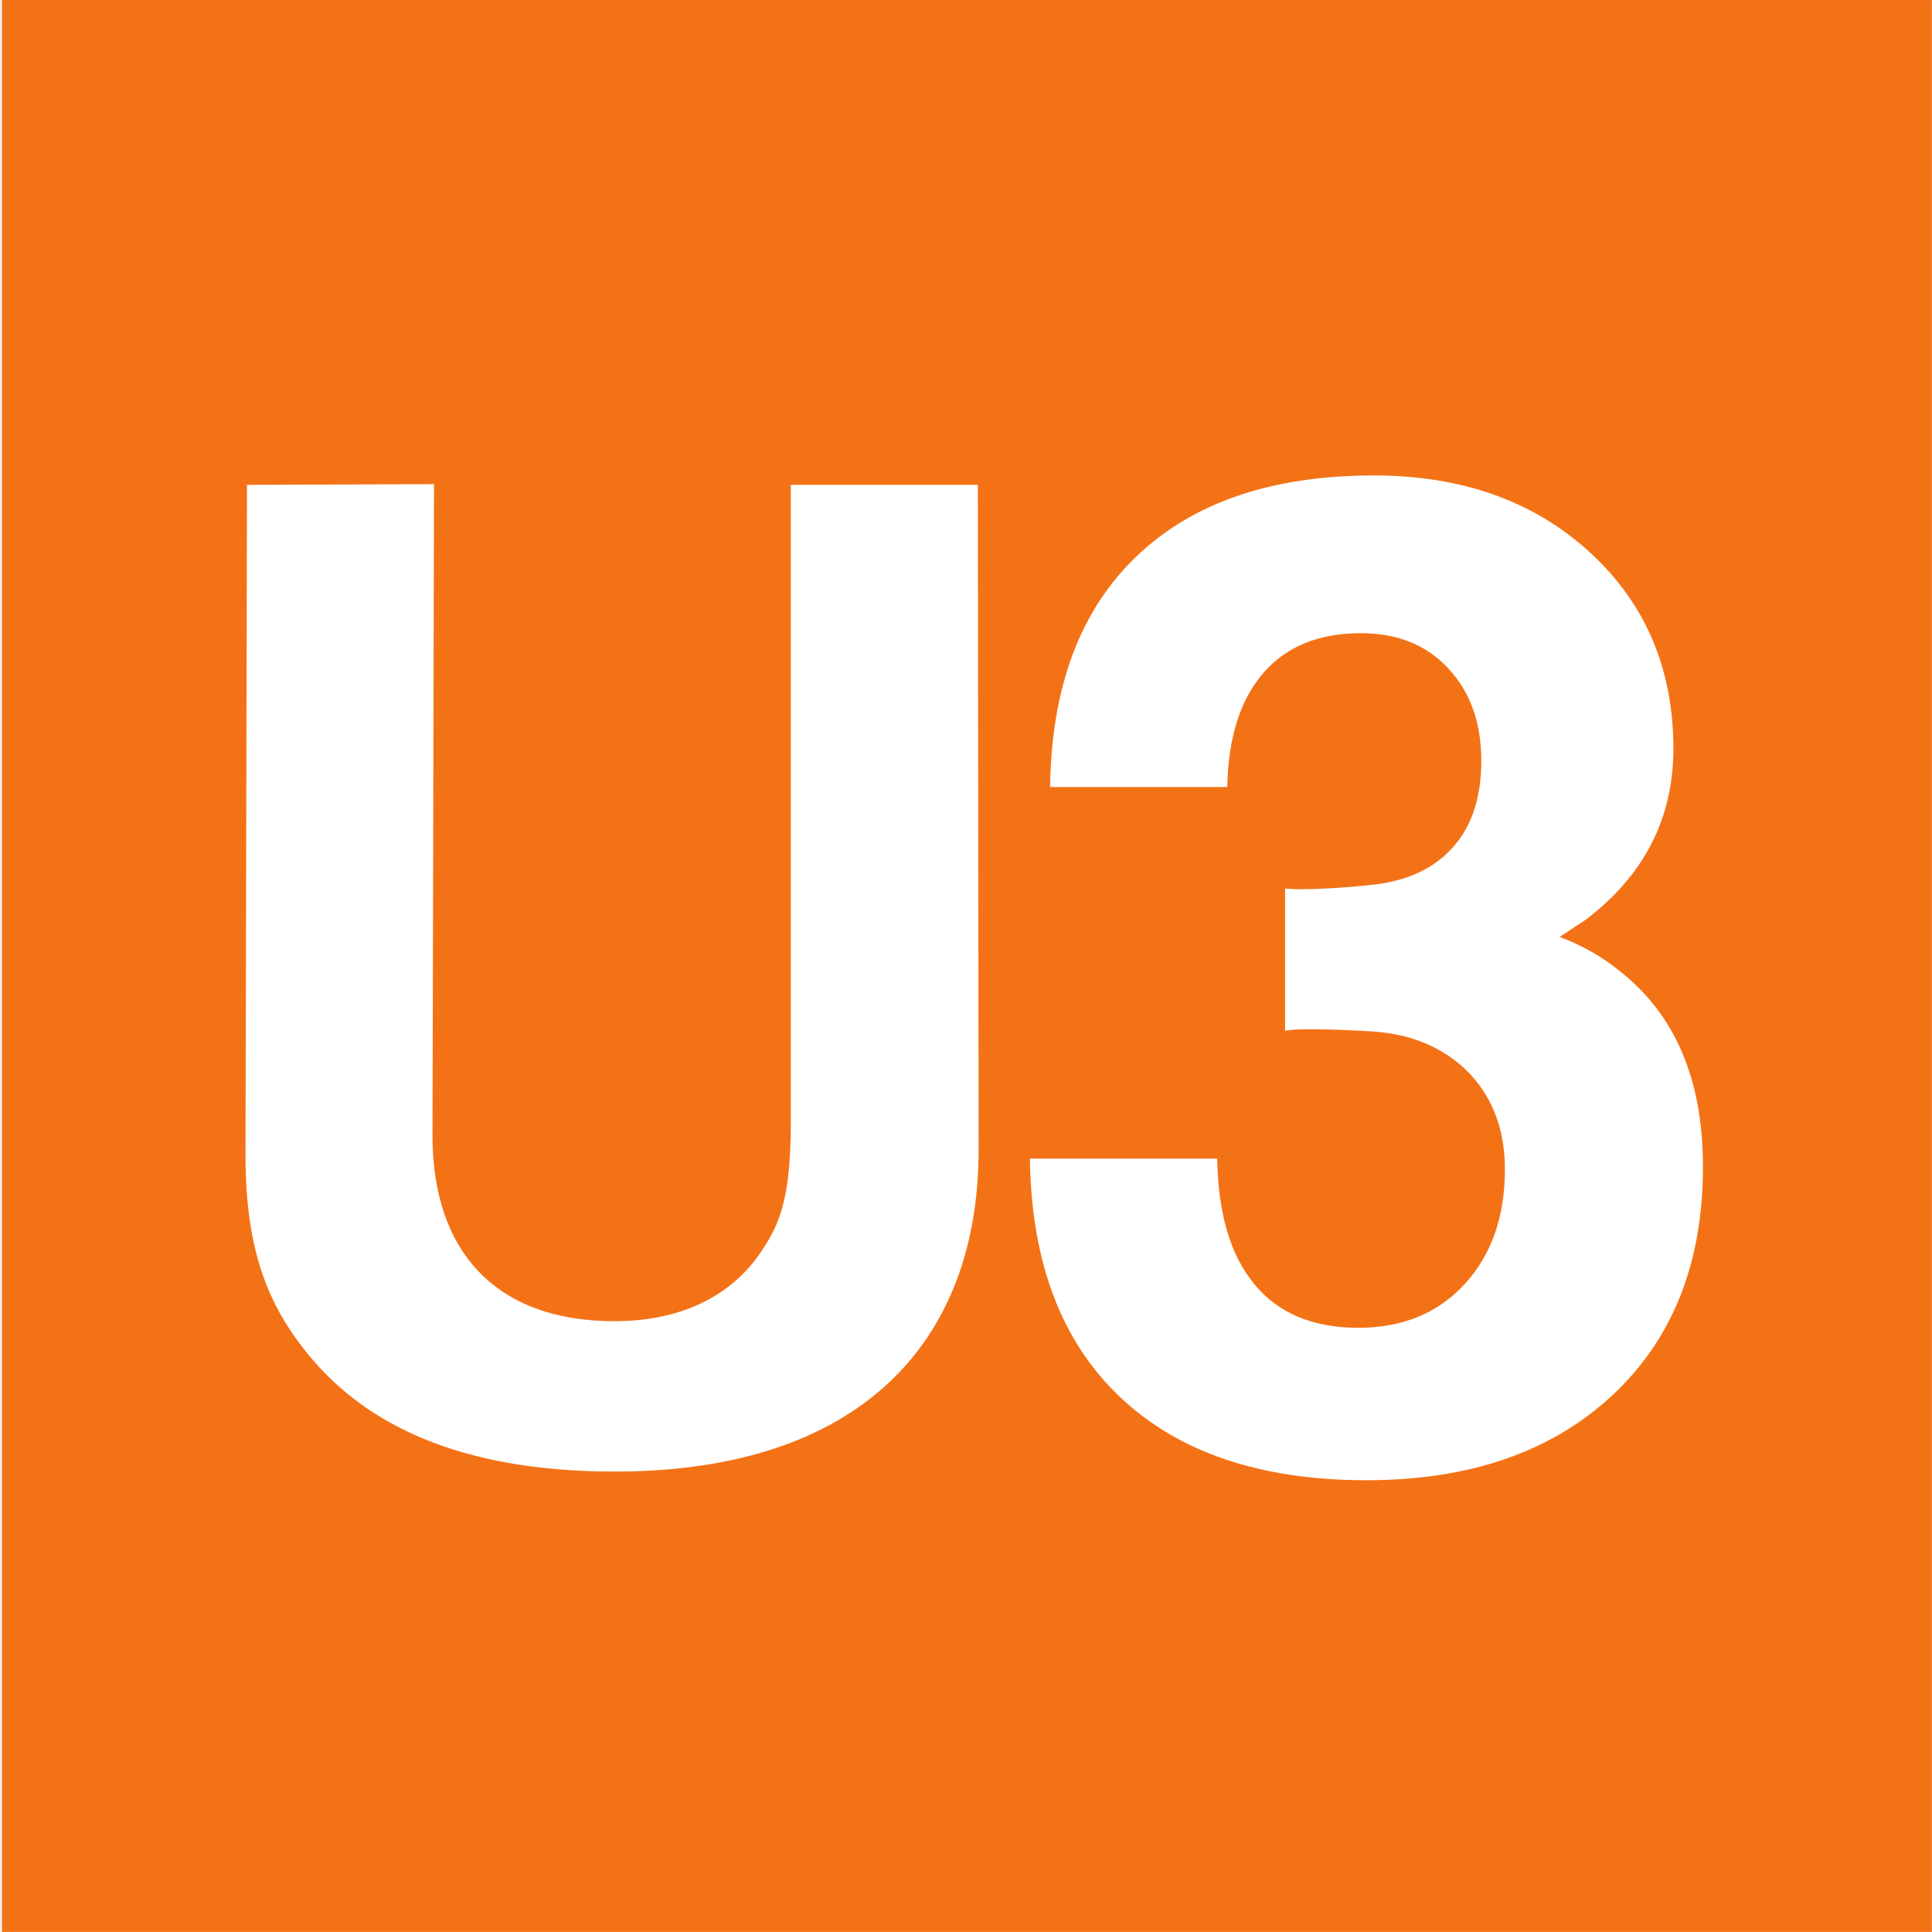
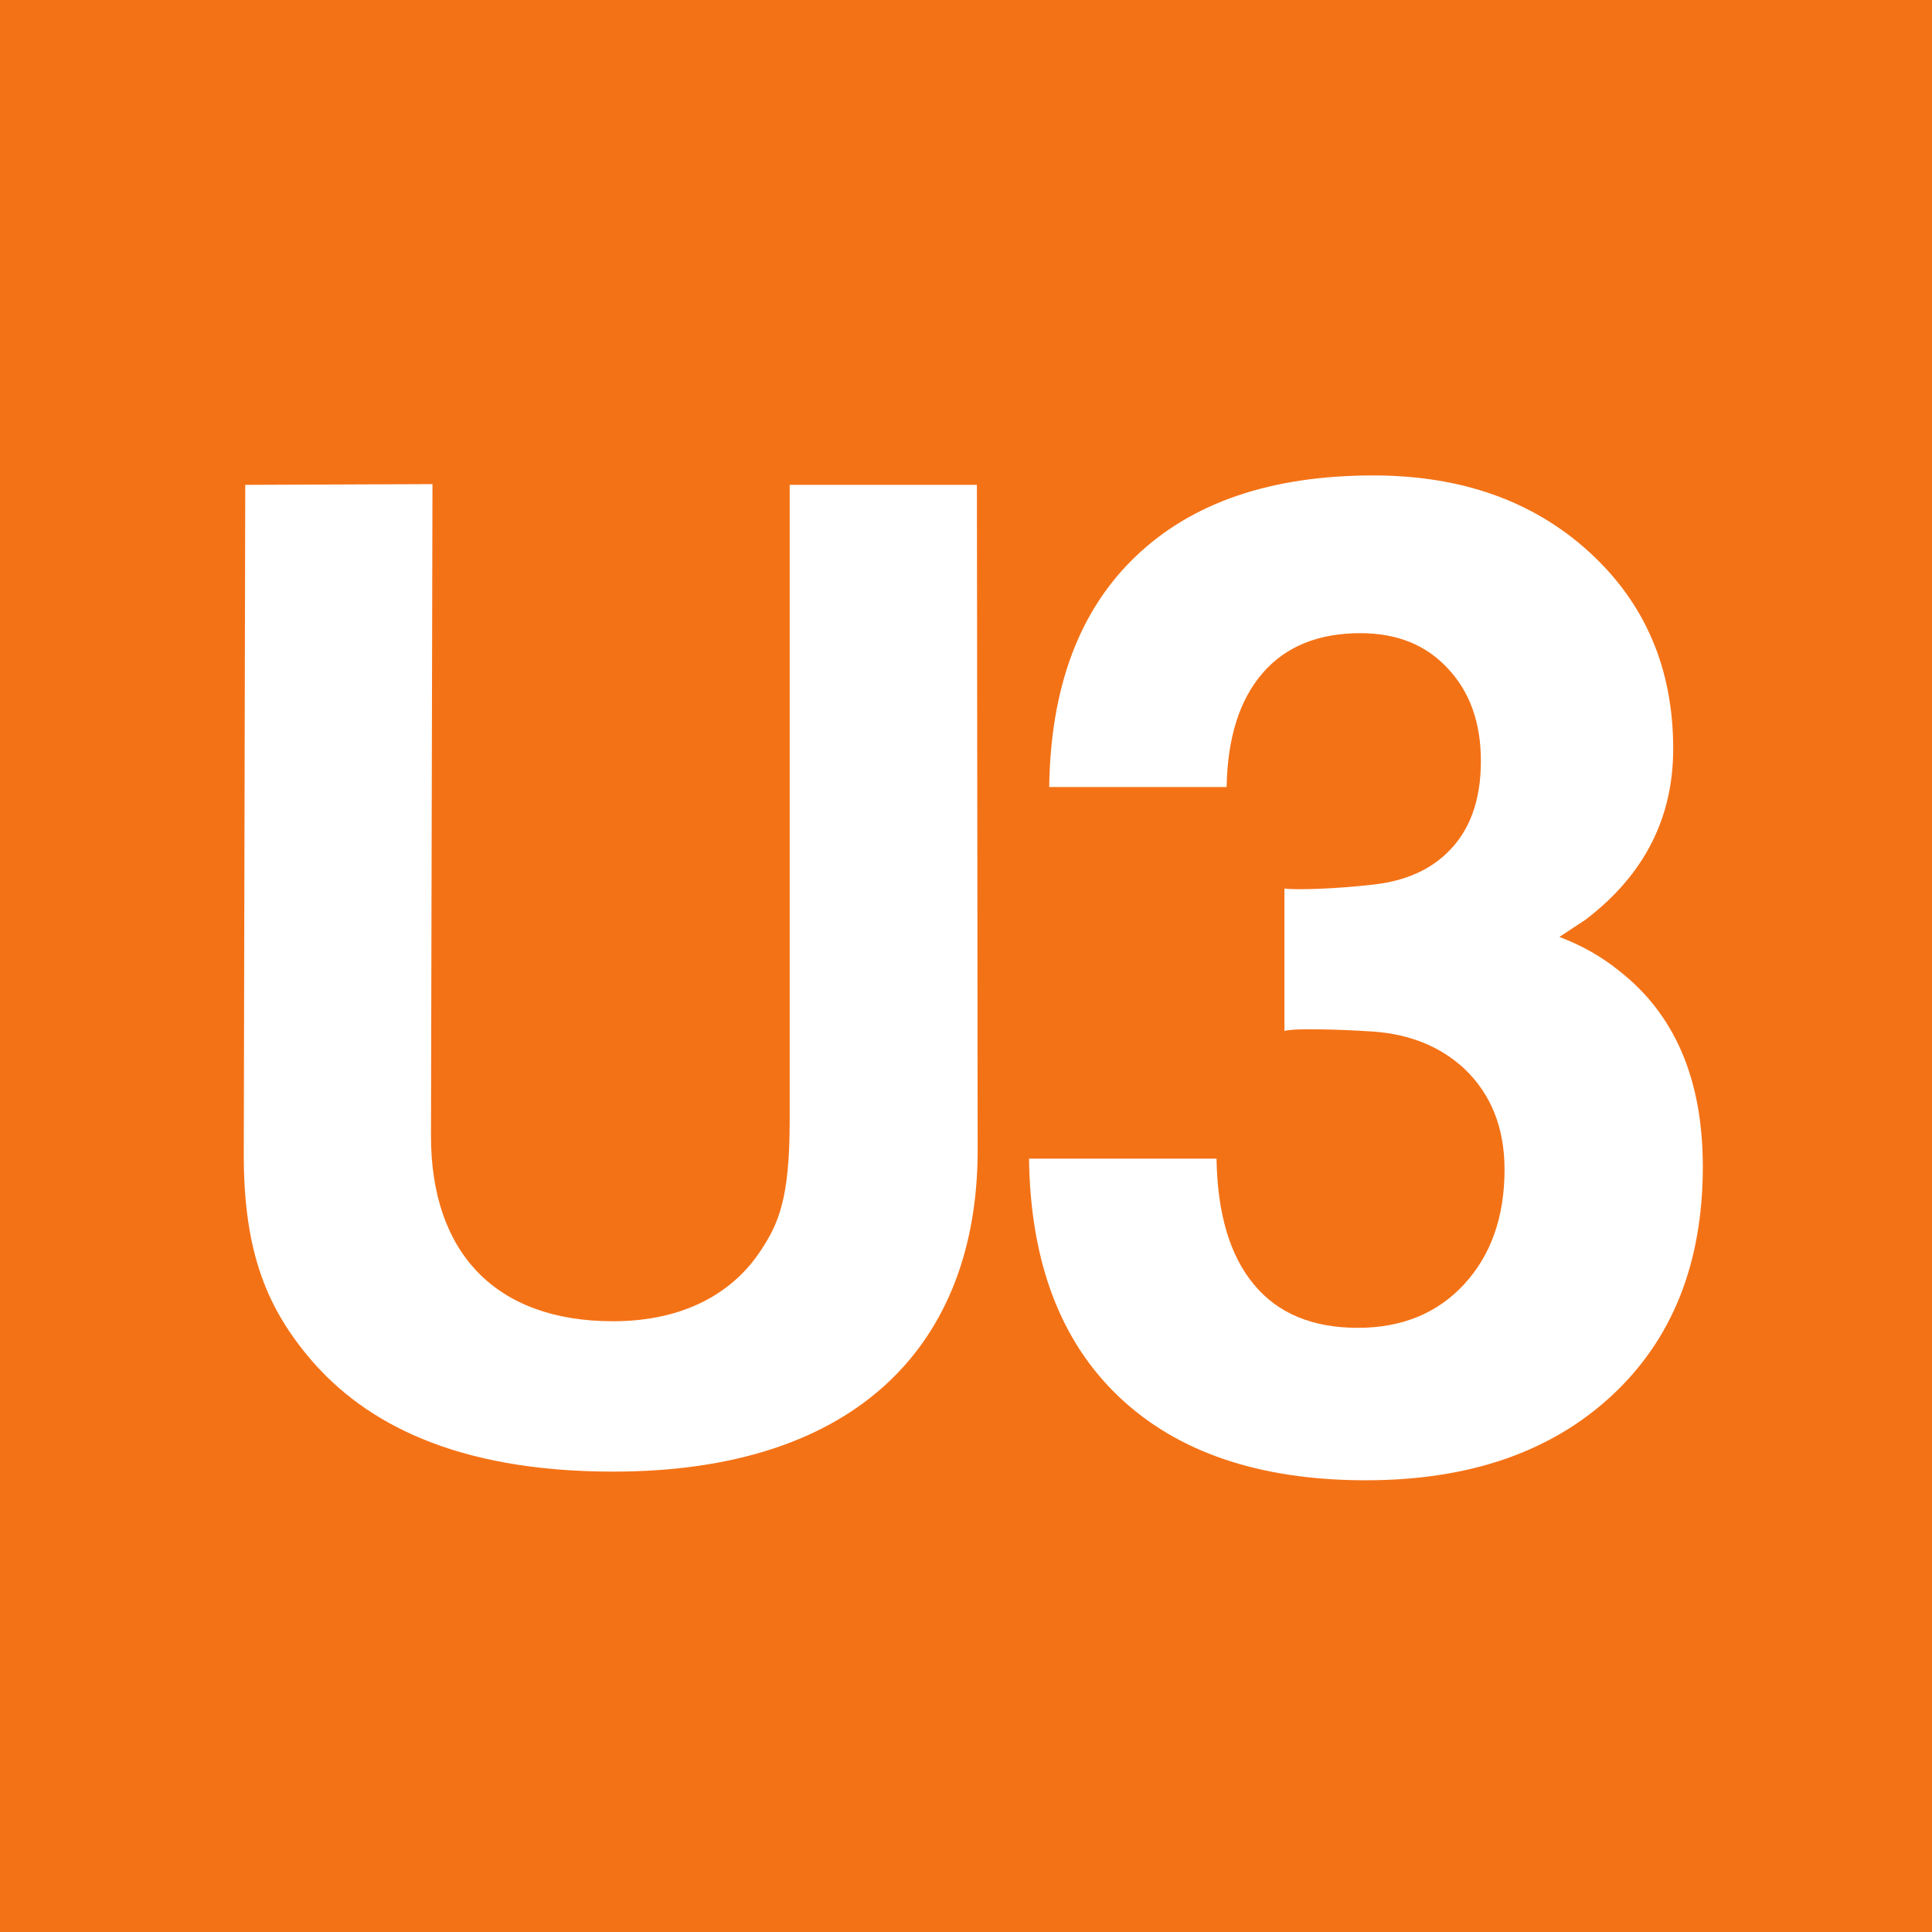
- <svg xmlns="http://www.w3.org/2000/svg" xml:space="preserve" width="137.5" height="137.5">
-   <path d="M.143 137.495H137.493V.003H.143Z" style="fill:#f47216;fill-opacity:1;fill-rule:evenodd;stroke:none;stroke-width:.126" />
-   <path d="m140.629 823.938-.848-381.407c0-56.226 13.629-88.168 38.969-117.554 30.027-34.504 80.711-62.825 171.219-62.825 139.699 0 207.207 73.684 207.207 183.141v.008l-.426 378.637H450.27V461.906c0-44.5-6.387-58.777-16.61-74.109-15.117-23-42.379-40.035-83.902-40.035-67.082 0-103.5 39.398-103.5 105.414l.851 371.183-106.48-.421" style="fill:#fff;fill-opacity:1;fill-rule:evenodd;stroke:none" transform="matrix(.125 0 0 -.125 0 137.5)" />
-   <path d="M843.383 666.797c0 21.664-6.266 39.285-18.797 52.598-12.398 13.445-28.977 20.101-49.731 20.101-23.882 0-42.55-7.57-55.601-22.711-13.184-15.269-19.969-36.808-20.488-64.867H597.867c.785 56.773 17.098 100.633 49.207 131.305 31.981 30.672 77.008 46.074 135.094 46.074 49.988 0 90.973-14.488 122.82-43.594 31.848-29.109 47.77-66.437 47.77-111.988 0-39.551-16.574-71.918-49.727-97.242l-15.011-9.918c12.793-4.828 24.015-11.227 33.675-19.059 31.977-24.797 47.903-61.996 47.903-111.726 0-54.821-17.231-98.282-51.817-130.391-34.59-32.109-81.187-48.164-139.793-48.164-60.429 0-107.289 15.926-140.57 47.64-33.281 31.719-50.25 76.879-51.035 135.485H693.02c.523-31.328 7.57-55.211 21.273-71.656 13.578-16.45 33.285-24.672 59.129-24.672 24.93 0 45.16 8.222 60.433 24.801 15.27 16.578 22.973 38.371 22.973 65.394 0 23.754-7.703 42.941-22.973 57.43-13.574 12.527-30.675 19.445-51.296 21.011-11.485.782-22.192 1.172-31.977 1.305-9.793.129-16.055-.133-18.93-.914v81.055c3.004-.391 9.528-.524 19.582-.133 9.918.394 20.493 1.18 31.715 2.48 17.36 2.09 31.067 8.094 41.246 18.012 12.793 12.274 19.188 29.633 19.188 52.344" style="fill:#fff;fill-opacity:1;fill-rule:nonzero;stroke:none" transform="matrix(.125 0 0 -.125 0 137.5)" />
+ <svg xmlns="http://www.w3.org/2000/svg" xml:space="preserve" width="300" height="300" version="1.1" id="svg23" viewBox="0 0 300 300">
+   <defs id="defs27" />
+   <path d="M 0,300 H 300 V 0 H 0 Z" style="fill:#f47216;fill-opacity:1;fill-rule:evenodd;stroke:none;stroke-width:0.275" id="path17" />
+   <path d="m 38.083,75.288 -0.232,104.026 c 0,15.335 3.721,24.047 10.64,32.062 8.198,9.411 22.036,17.135 46.747,17.135 38.141,0 56.573,-20.097 56.573,-49.951 v -0.002 L 151.694,75.288 h -29.072 v 98.742 c 0,12.137 -1.744,16.031 -4.535,20.213 -4.127,6.273 -11.571,10.919 -22.907,10.919 -18.315,0 -28.258,-10.746 -28.258,-28.751 L 67.154,75.173 38.083,75.288" style="fill:#ffffff;fill-opacity:1;fill-rule:evenodd;stroke:none;stroke-width:0.273" id="path19" />
+   <path d="m 229.952,118.147 c 0,-5.909 -1.711,-10.715 -5.132,-14.346 -3.385,-3.667 -7.911,-5.482 -13.578,-5.482 -6.52,0 -11.617,2.065 -15.18,6.194 -3.6,4.165 -5.452,10.039 -5.594,17.692 H 162.92 c 0.214,-15.484 4.668,-27.447 13.435,-35.813 8.732,-8.366 21.025,-12.566 36.884,-12.566 13.648,0 24.838,3.952 33.533,11.89 8.695,7.939 13.042,18.12 13.042,30.544 0,10.787 -4.525,19.615 -13.577,26.522 l -4.098,2.705 c 3.493,1.317 6.557,3.062 9.194,5.198 8.731,6.763 13.079,16.909 13.079,30.473 0,14.952 -4.705,26.806 -14.147,35.563 -9.444,8.758 -22.166,13.136 -38.167,13.136 -16.499,0 -29.293,-4.344 -38.379,-12.993 -9.087,-8.651 -13.719,-20.968 -13.934,-36.953 h 29.115 c 0.143,8.545 2.067,15.058 5.808,19.544 3.707,4.487 9.088,6.729 16.144,6.729 6.806,0 12.33,-2.243 16.5,-6.764 4.169,-4.522 6.272,-10.465 6.272,-17.836 0,-6.479 -2.103,-11.712 -6.272,-15.664 -3.706,-3.417 -8.375,-5.303 -14.005,-5.731 -3.136,-0.213 -6.059,-0.32 -8.731,-0.356 -2.674,-0.035 -4.383,0.036 -5.168,0.249 v -22.107 c 0.82,0.107 2.601,0.143 5.346,0.036 2.708,-0.107 5.595,-0.322 8.659,-0.676 4.74,-0.57 8.482,-2.208 11.261,-4.913 3.493,-3.348 5.239,-8.082 5.239,-14.276" style="fill:#ffffff;fill-opacity:1;fill-rule:nonzero;stroke:none;stroke-width:0.273" id="path21" />
</svg>
